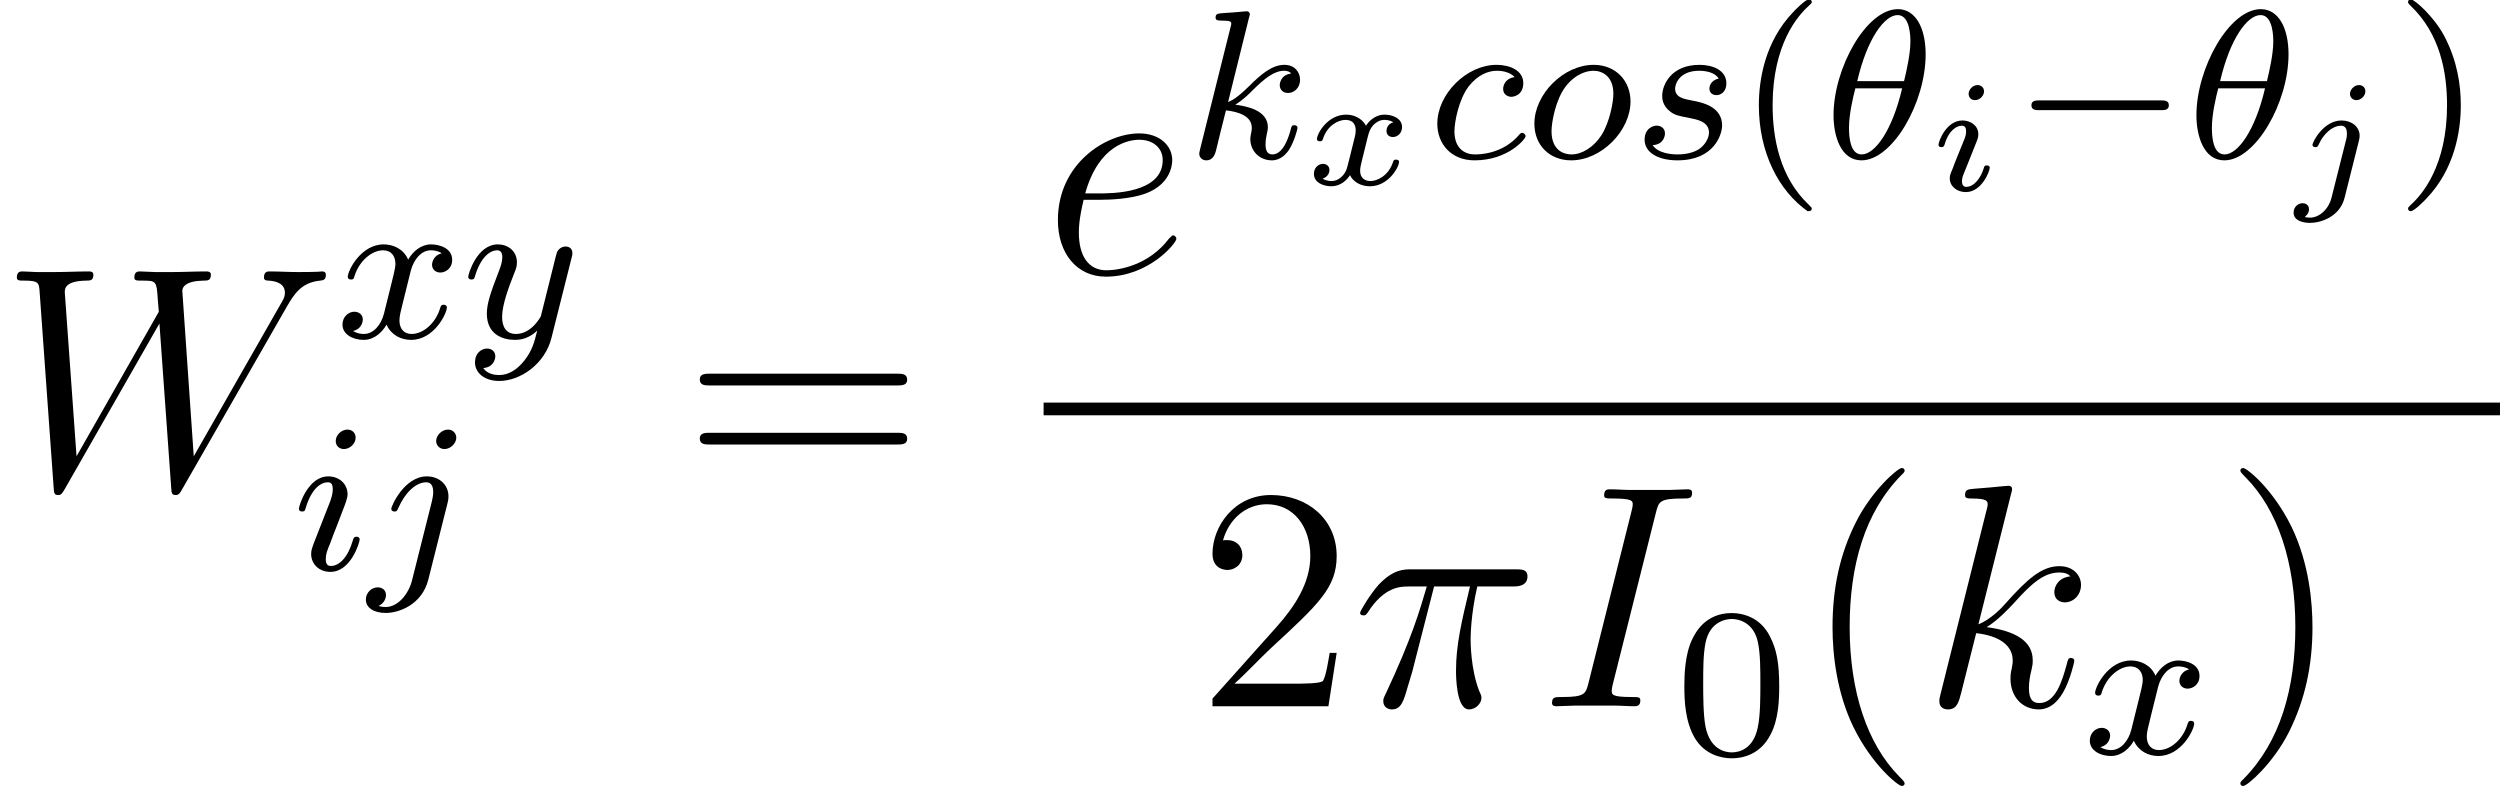
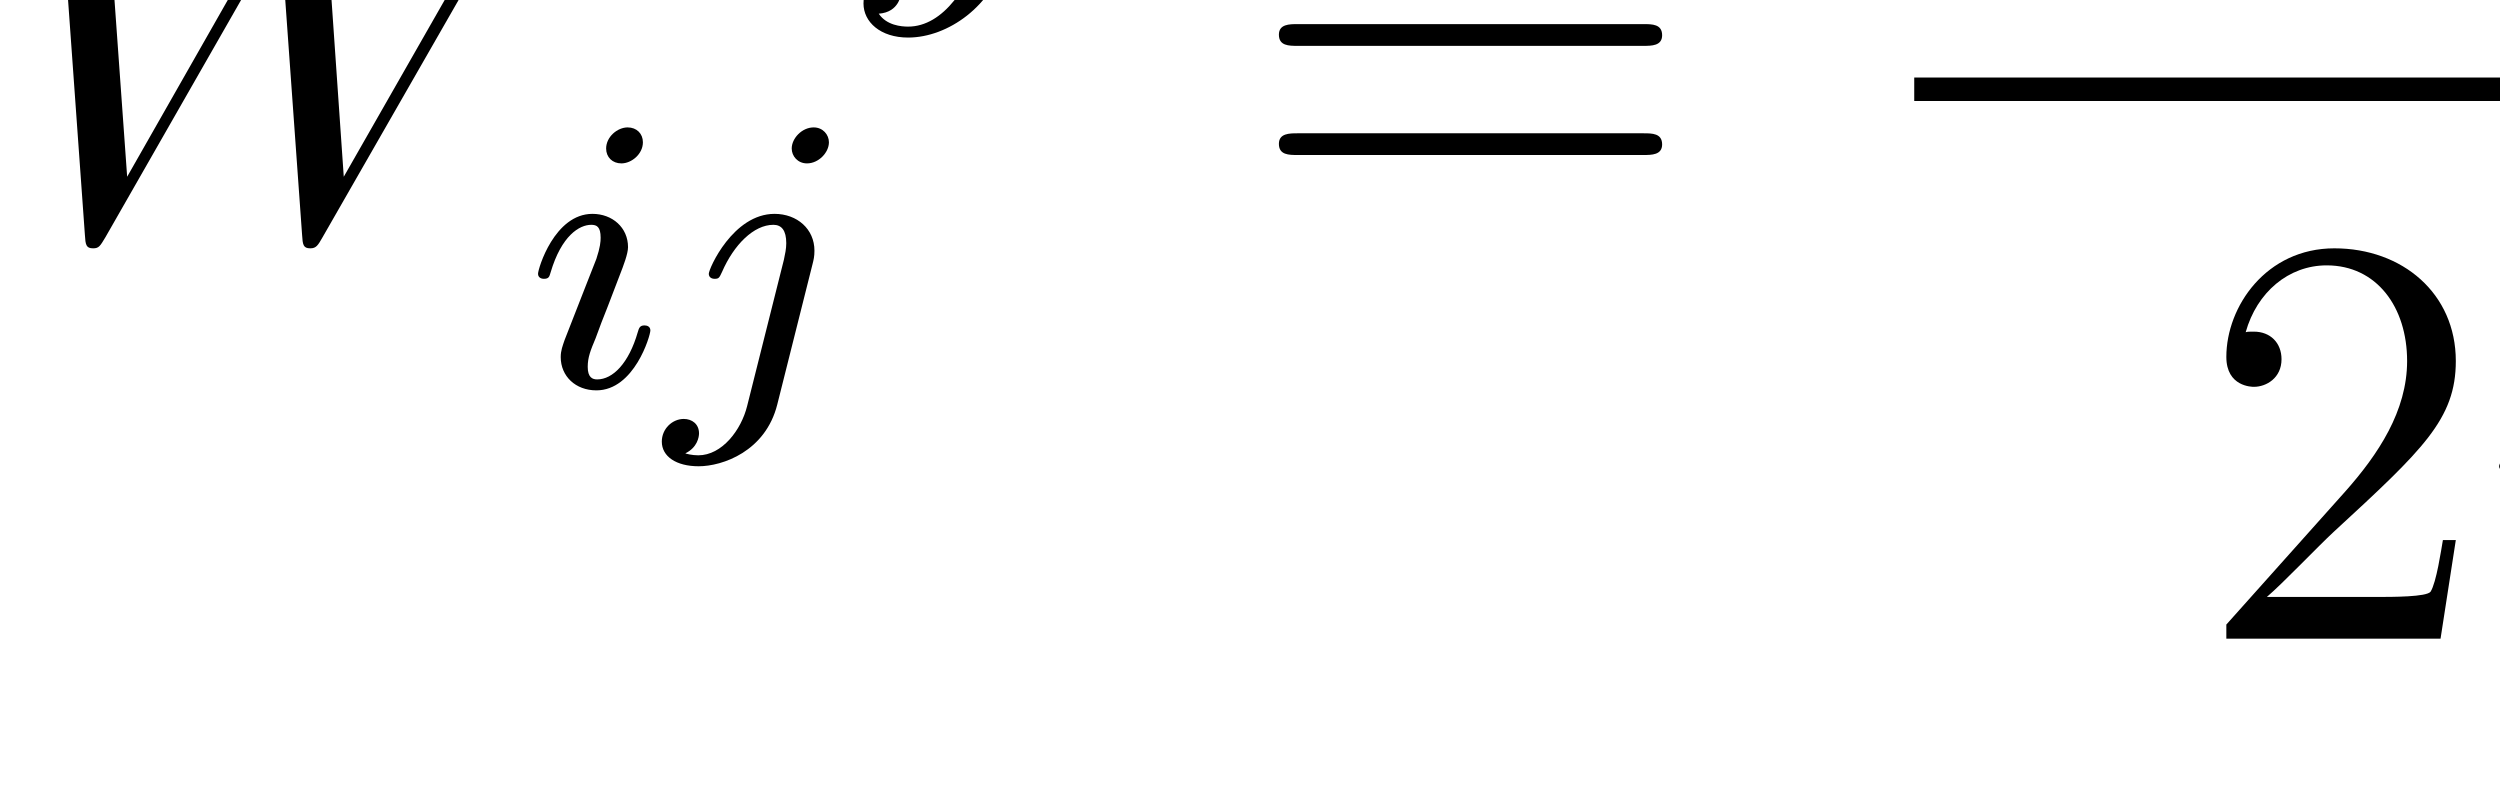
- <svg xmlns="http://www.w3.org/2000/svg" xmlns:xlink="http://www.w3.org/1999/xlink" height="33.403pt" version="1.1" viewBox="-0.239 -0.228 106.332 33.403" width="106.332pt">
-   <defs>
+ <svg xmlns="http://www.w3.org/2000/svg" xmlns:xlink="http://www.w3.org/1999/xlink" height="33.403pt" version="1.1" viewBox="-0.239 -0.228 106.332 33.403" width="106.332pt" id="svg86">
+   <defs id="defs27">
    <path d="M5.571 -1.809C5.699 -1.809 5.874 -1.809 5.874 -1.993S5.699 -2.176 5.571 -2.176H1.004C0.877 -2.176 0.701 -2.176 0.701 -1.993S0.877 -1.809 1.004 -1.809H5.571Z" id="g0-0" />
    <path d="M3.818 -3.913C3.818 -4.91 3.435 -5.611 2.774 -5.611C1.586 -5.611 0.351 -3.395 0.351 -1.618C0.351 -0.853 0.614 0.08 1.403 0.08C2.566 0.08 3.818 -2.08 3.818 -3.913ZM1.243 -2.901C1.618 -4.511 2.271 -5.388 2.766 -5.388C3.244 -5.388 3.244 -4.535 3.244 -4.384C3.244 -3.937 3.1 -3.292 3.005 -2.901H1.243ZM2.933 -2.63C2.558 -1.028 1.905 -0.143 1.411 -0.143C0.98 -0.143 0.933 -0.781 0.933 -1.148C0.933 -1.65 1.084 -2.295 1.172 -2.63H2.933Z" id="g2-18" />
    <path d="M3.26 -3.053C2.933 -3.013 2.829 -2.766 2.829 -2.606C2.829 -2.375 3.037 -2.311 3.14 -2.311C3.18 -2.311 3.587 -2.343 3.587 -2.829S3.061 -3.515 2.582 -3.515C1.451 -3.515 0.351 -2.415 0.351 -1.299C0.351 -0.542 0.869 0.08 1.753 0.08C3.013 0.08 3.674 -0.725 3.674 -0.829C3.674 -0.901 3.595 -0.956 3.547 -0.956S3.475 -0.933 3.435 -0.885C2.805 -0.143 1.913 -0.143 1.769 -0.143C1.339 -0.143 0.996 -0.406 0.996 -1.012C0.996 -1.363 1.156 -2.208 1.53 -2.702C1.881 -3.148 2.279 -3.292 2.59 -3.292C2.686 -3.292 3.053 -3.284 3.26 -3.053Z" id="g2-99" />
    <path d="M2.375 -4.973C2.375 -5.149 2.248 -5.276 2.064 -5.276C1.857 -5.276 1.626 -5.085 1.626 -4.846C1.626 -4.67 1.753 -4.543 1.937 -4.543C2.144 -4.543 2.375 -4.734 2.375 -4.973ZM1.211 -2.048L0.781 -0.948C0.741 -0.829 0.701 -0.733 0.701 -0.598C0.701 -0.207 1.004 0.08 1.427 0.08C2.2 0.08 2.527 -1.036 2.527 -1.14C2.527 -1.219 2.463 -1.243 2.407 -1.243C2.311 -1.243 2.295 -1.188 2.271 -1.108C2.088 -0.47 1.761 -0.143 1.443 -0.143C1.347 -0.143 1.251 -0.183 1.251 -0.399C1.251 -0.59 1.307 -0.733 1.411 -0.98C1.49 -1.196 1.57 -1.411 1.658 -1.626L1.905 -2.271C1.977 -2.455 2.072 -2.702 2.072 -2.837C2.072 -3.236 1.753 -3.515 1.347 -3.515C0.574 -3.515 0.239 -2.399 0.239 -2.295C0.239 -2.224 0.295 -2.192 0.359 -2.192C0.462 -2.192 0.47 -2.24 0.494 -2.319C0.717 -3.076 1.084 -3.292 1.323 -3.292C1.435 -3.292 1.514 -3.252 1.514 -3.029C1.514 -2.949 1.506 -2.837 1.427 -2.598L1.211 -2.048Z" id="g2-105" />
    <path d="M3.292 -4.973C3.292 -5.125 3.172 -5.276 2.981 -5.276C2.742 -5.276 2.534 -5.053 2.534 -4.846C2.534 -4.694 2.654 -4.543 2.845 -4.543C3.084 -4.543 3.292 -4.766 3.292 -4.973ZM1.626 0.399C1.506 0.885 1.116 1.403 0.63 1.403C0.502 1.403 0.383 1.371 0.367 1.363C0.614 1.243 0.646 1.028 0.646 0.956C0.646 0.765 0.502 0.662 0.335 0.662C0.104 0.662 -0.112 0.861 -0.112 1.124C-0.112 1.427 0.183 1.626 0.638 1.626C1.124 1.626 2.001 1.323 2.24 0.367L2.957 -2.487C2.981 -2.582 2.997 -2.646 2.997 -2.766C2.997 -3.204 2.646 -3.515 2.184 -3.515C1.339 -3.515 0.845 -2.399 0.845 -2.295C0.845 -2.224 0.901 -2.192 0.964 -2.192C1.052 -2.192 1.06 -2.216 1.116 -2.335C1.355 -2.885 1.761 -3.292 2.16 -3.292C2.327 -3.292 2.423 -3.18 2.423 -2.917C2.423 -2.805 2.399 -2.694 2.375 -2.582L1.626 0.399Z" id="g2-106" />
    <path d="M2.327 -5.292C2.335 -5.308 2.359 -5.412 2.359 -5.42C2.359 -5.46 2.327 -5.531 2.232 -5.531C2.2 -5.531 1.953 -5.507 1.769 -5.491L1.323 -5.46C1.148 -5.444 1.068 -5.436 1.068 -5.292C1.068 -5.181 1.18 -5.181 1.275 -5.181C1.658 -5.181 1.658 -5.133 1.658 -5.061C1.658 -5.037 1.658 -5.021 1.618 -4.878L0.486 -0.343C0.454 -0.223 0.454 -0.175 0.454 -0.167C0.454 -0.032 0.566 0.08 0.717 0.08C0.988 0.08 1.052 -0.175 1.084 -0.287C1.164 -0.622 1.371 -1.466 1.459 -1.801C1.897 -1.753 2.431 -1.602 2.431 -1.148C2.431 -1.108 2.431 -1.068 2.415 -0.988C2.391 -0.885 2.375 -0.773 2.375 -0.733C2.375 -0.263 2.726 0.08 3.188 0.08C3.523 0.08 3.73 -0.167 3.834 -0.319C4.025 -0.614 4.152 -1.092 4.152 -1.14C4.152 -1.219 4.089 -1.243 4.033 -1.243C3.937 -1.243 3.921 -1.196 3.889 -1.052C3.786 -0.677 3.579 -0.143 3.204 -0.143C2.997 -0.143 2.949 -0.319 2.949 -0.534C2.949 -0.638 2.957 -0.733 2.997 -0.917C3.005 -0.948 3.037 -1.076 3.037 -1.164C3.037 -1.817 2.216 -1.961 1.809 -2.016C2.104 -2.192 2.375 -2.463 2.471 -2.566C2.909 -2.997 3.268 -3.292 3.65 -3.292C3.754 -3.292 3.85 -3.268 3.913 -3.188C3.483 -3.132 3.483 -2.758 3.483 -2.75C3.483 -2.574 3.618 -2.455 3.794 -2.455C4.009 -2.455 4.248 -2.63 4.248 -2.957C4.248 -3.228 4.057 -3.515 3.658 -3.515C3.196 -3.515 2.782 -3.164 2.327 -2.71C1.865 -2.256 1.666 -2.168 1.538 -2.112L2.327 -5.292Z" id="g2-107" />
    <path d="M3.969 -2.136C3.969 -2.917 3.411 -3.515 2.582 -3.515C1.451 -3.515 0.351 -2.415 0.351 -1.299C0.351 -0.486 0.925 0.08 1.737 0.08C2.877 0.08 3.969 -1.036 3.969 -2.136ZM1.745 -0.143C1.466 -0.143 0.996 -0.287 0.996 -1.02C0.996 -1.347 1.148 -2.208 1.53 -2.702C1.921 -3.204 2.359 -3.292 2.574 -3.292C2.901 -3.292 3.324 -3.092 3.324 -2.423C3.324 -2.104 3.18 -1.347 2.877 -0.869C2.582 -0.414 2.144 -0.143 1.745 -0.143Z" id="g2-111" />
    <path d="M3.212 -2.997C3.029 -2.965 2.861 -2.821 2.861 -2.622C2.861 -2.479 2.957 -2.375 3.132 -2.375C3.252 -2.375 3.499 -2.463 3.499 -2.821C3.499 -3.316 2.981 -3.515 2.487 -3.515C1.419 -3.515 1.084 -2.758 1.084 -2.351C1.084 -2.271 1.084 -1.985 1.379 -1.761C1.562 -1.618 1.698 -1.594 2.112 -1.514C2.391 -1.459 2.845 -1.379 2.845 -0.964C2.845 -0.757 2.694 -0.494 2.471 -0.343C2.176 -0.151 1.785 -0.143 1.658 -0.143C1.466 -0.143 0.925 -0.175 0.725 -0.494C1.132 -0.51 1.188 -0.837 1.188 -0.933C1.188 -1.172 0.972 -1.227 0.877 -1.227C0.749 -1.227 0.422 -1.132 0.422 -0.693C0.422 -0.223 0.917 0.08 1.658 0.08C3.045 0.08 3.339 -0.901 3.339 -1.235C3.339 -1.953 2.558 -2.104 2.264 -2.16C1.881 -2.232 1.57 -2.287 1.57 -2.622C1.57 -2.766 1.706 -3.292 2.479 -3.292C2.782 -3.292 3.092 -3.204 3.212 -2.997Z" id="g2-115" />
    <path d="M3.993 -3.18C3.642 -3.092 3.626 -2.782 3.626 -2.75C3.626 -2.574 3.762 -2.455 3.937 -2.455S4.384 -2.59 4.384 -2.933C4.384 -3.387 3.881 -3.515 3.587 -3.515C3.212 -3.515 2.909 -3.252 2.726 -2.941C2.55 -3.363 2.136 -3.515 1.809 -3.515C0.94 -3.515 0.454 -2.519 0.454 -2.295C0.454 -2.224 0.51 -2.192 0.574 -2.192C0.669 -2.192 0.685 -2.232 0.709 -2.327C0.893 -2.909 1.371 -3.292 1.785 -3.292C2.096 -3.292 2.248 -3.068 2.248 -2.782C2.248 -2.622 2.152 -2.256 2.088 -2.001C2.032 -1.769 1.857 -1.06 1.817 -0.909C1.706 -0.478 1.419 -0.143 1.06 -0.143C1.028 -0.143 0.821 -0.143 0.654 -0.255C1.02 -0.343 1.02 -0.677 1.02 -0.685C1.02 -0.869 0.877 -0.98 0.701 -0.98C0.486 -0.98 0.255 -0.797 0.255 -0.494C0.255 -0.128 0.646 0.08 1.052 0.08C1.474 0.08 1.769 -0.239 1.913 -0.494C2.088 -0.104 2.455 0.08 2.837 0.08C3.706 0.08 4.184 -0.917 4.184 -1.14C4.184 -1.219 4.121 -1.243 4.065 -1.243C3.969 -1.243 3.953 -1.188 3.929 -1.108C3.77 -0.574 3.316 -0.143 2.853 -0.143C2.59 -0.143 2.399 -0.319 2.399 -0.654C2.399 -0.813 2.447 -0.996 2.558 -1.443C2.614 -1.682 2.79 -2.383 2.829 -2.534C2.941 -2.949 3.22 -3.292 3.579 -3.292C3.618 -3.292 3.826 -3.292 3.993 -3.18Z" id="g2-120" />
    <path d="M4.129 -3.005C4.16 -3.116 4.16 -3.132 4.16 -3.188C4.16 -3.387 4.001 -3.435 3.905 -3.435C3.865 -3.435 3.682 -3.427 3.579 -3.22C3.563 -3.18 3.491 -2.893 3.451 -2.726L2.973 -0.813C2.965 -0.789 2.622 -0.143 2.04 -0.143C1.65 -0.143 1.514 -0.43 1.514 -0.789C1.514 -1.251 1.785 -1.961 1.969 -2.423C2.048 -2.622 2.072 -2.694 2.072 -2.837C2.072 -3.276 1.722 -3.515 1.355 -3.515C0.566 -3.515 0.239 -2.391 0.239 -2.295C0.239 -2.224 0.295 -2.192 0.359 -2.192C0.462 -2.192 0.47 -2.24 0.494 -2.319C0.701 -3.013 1.044 -3.292 1.331 -3.292C1.451 -3.292 1.522 -3.212 1.522 -3.029C1.522 -2.861 1.459 -2.678 1.403 -2.534C1.076 -1.69 0.94 -1.283 0.94 -0.909C0.94 -0.128 1.53 0.08 2.001 0.08C2.375 0.08 2.646 -0.088 2.837 -0.271C2.726 0.175 2.646 0.486 2.343 0.869C2.08 1.196 1.761 1.403 1.403 1.403C1.267 1.403 0.964 1.379 0.805 1.14C1.227 1.108 1.259 0.749 1.259 0.701C1.259 0.51 1.116 0.406 0.948 0.406C0.773 0.406 0.494 0.542 0.494 0.933C0.494 1.307 0.837 1.626 1.403 1.626C2.216 1.626 3.132 0.972 3.371 0.008L4.129 -3.005Z" id="g2-121" />
    <path d="M2.654 1.993C2.718 1.993 2.813 1.993 2.813 1.897C2.813 1.865 2.805 1.857 2.702 1.753C1.61 0.725 1.339 -0.757 1.339 -1.993C1.339 -4.288 2.287 -5.364 2.694 -5.731C2.805 -5.834 2.813 -5.842 2.813 -5.882S2.782 -5.978 2.702 -5.978C2.574 -5.978 2.176 -5.571 2.112 -5.499C1.044 -4.384 0.821 -2.949 0.821 -1.993C0.821 -0.207 1.57 1.227 2.654 1.993Z" id="g4-40" />
    <path d="M2.463 -1.993C2.463 -2.75 2.335 -3.658 1.841 -4.599C1.451 -5.332 0.725 -5.978 0.582 -5.978C0.502 -5.978 0.478 -5.922 0.478 -5.882C0.478 -5.85 0.478 -5.834 0.574 -5.738C1.69 -4.678 1.945 -3.22 1.945 -1.993C1.945 0.295 0.996 1.379 0.59 1.745C0.486 1.849 0.478 1.857 0.478 1.897S0.502 1.993 0.582 1.993C0.709 1.993 1.108 1.586 1.172 1.514C2.24 0.399 2.463 -1.036 2.463 -1.993Z" id="g4-41" />
    <path d="M3.897 -2.542C3.897 -3.395 3.81 -3.913 3.547 -4.423C3.196 -5.125 2.55 -5.3 2.112 -5.3C1.108 -5.3 0.741 -4.551 0.63 -4.328C0.343 -3.746 0.327 -2.957 0.327 -2.542C0.327 -2.016 0.351 -1.211 0.733 -0.574C1.1 0.016 1.69 0.167 2.112 0.167C2.495 0.167 3.18 0.048 3.579 -0.741C3.873 -1.315 3.897 -2.024 3.897 -2.542ZM2.112 -0.056C1.841 -0.056 1.291 -0.183 1.124 -1.02C1.036 -1.474 1.036 -2.224 1.036 -2.638C1.036 -3.188 1.036 -3.746 1.124 -4.184C1.291 -4.997 1.913 -5.077 2.112 -5.077C2.383 -5.077 2.933 -4.941 3.092 -4.216C3.188 -3.778 3.188 -3.18 3.188 -2.638C3.188 -2.168 3.188 -1.451 3.092 -1.004C2.925 -0.167 2.375 -0.056 2.112 -0.056Z" id="g4-48" />
    <path d="M3.096 -4.507H4.447C4.125 -3.168 3.921 -2.295 3.921 -1.339C3.921 -1.172 3.921 0.12 4.411 0.12C4.663 0.12 4.878 -0.108 4.878 -0.311C4.878 -0.371 4.878 -0.395 4.794 -0.574C4.471 -1.399 4.471 -2.427 4.471 -2.511C4.471 -2.582 4.471 -3.431 4.722 -4.507H6.061C6.217 -4.507 6.611 -4.507 6.611 -4.89C6.611 -5.153 6.384 -5.153 6.169 -5.153H2.236C1.961 -5.153 1.554 -5.153 1.004 -4.567C0.693 -4.22 0.311 -3.587 0.311 -3.515S0.371 -3.419 0.442 -3.419C0.526 -3.419 0.538 -3.455 0.598 -3.527C1.219 -4.507 1.841 -4.507 2.14 -4.507H2.821C2.558 -3.61 2.26 -2.57 1.279 -0.478C1.184 -0.287 1.184 -0.263 1.184 -0.191C1.184 0.06 1.399 0.12 1.506 0.12C1.853 0.12 1.949 -0.191 2.092 -0.693C2.283 -1.303 2.283 -1.327 2.403 -1.805L3.096 -4.507Z" id="g3-25" />
    <path d="M4.399 -7.281C4.507 -7.699 4.531 -7.819 5.404 -7.819C5.667 -7.819 5.762 -7.819 5.762 -8.046C5.762 -8.165 5.631 -8.165 5.595 -8.165C5.38 -8.165 5.117 -8.141 4.902 -8.141H3.431C3.192 -8.141 2.917 -8.165 2.678 -8.165C2.582 -8.165 2.451 -8.165 2.451 -7.938C2.451 -7.819 2.546 -7.819 2.786 -7.819C3.527 -7.819 3.527 -7.723 3.527 -7.592C3.527 -7.508 3.503 -7.436 3.479 -7.329L1.865 -0.885C1.757 -0.466 1.734 -0.347 0.861 -0.347C0.598 -0.347 0.49 -0.347 0.49 -0.12C0.49 0 0.61 0 0.669 0C0.885 0 1.148 -0.024 1.363 -0.024H2.833C3.072 -0.024 3.335 0 3.575 0C3.67 0 3.814 0 3.814 -0.215C3.814 -0.347 3.742 -0.347 3.479 -0.347C2.738 -0.347 2.738 -0.442 2.738 -0.586C2.738 -0.61 2.738 -0.669 2.786 -0.861L4.399 -7.281Z" id="g3-73" />
    <path d="M10.796 -6.838C11.07 -7.305 11.334 -7.747 12.051 -7.819C12.158 -7.831 12.266 -7.843 12.266 -8.034C12.266 -8.165 12.158 -8.165 12.123 -8.165C12.099 -8.165 12.015 -8.141 11.226 -8.141C10.867 -8.141 10.497 -8.165 10.15 -8.165C10.078 -8.165 9.935 -8.165 9.935 -7.938C9.935 -7.831 10.03 -7.819 10.102 -7.819C10.341 -7.807 10.724 -7.735 10.724 -7.364C10.724 -7.209 10.676 -7.125 10.556 -6.922L7.293 -1.207L6.862 -7.436C6.862 -7.58 6.994 -7.807 7.663 -7.819C7.819 -7.819 7.938 -7.819 7.938 -8.046C7.938 -8.165 7.819 -8.165 7.759 -8.165C7.34 -8.165 6.898 -8.141 6.468 -8.141H5.846C5.667 -8.141 5.452 -8.165 5.272 -8.165C5.2 -8.165 5.057 -8.165 5.057 -7.938C5.057 -7.819 5.141 -7.819 5.344 -7.819C5.894 -7.819 5.894 -7.807 5.942 -7.077L5.978 -6.647L2.881 -1.207L2.439 -7.376C2.439 -7.508 2.439 -7.807 3.252 -7.819C3.383 -7.819 3.515 -7.819 3.515 -8.034C3.515 -8.165 3.407 -8.165 3.335 -8.165C2.917 -8.165 2.475 -8.141 2.044 -8.141H1.423C1.243 -8.141 1.028 -8.165 0.849 -8.165C0.777 -8.165 0.634 -8.165 0.634 -7.938C0.634 -7.819 0.729 -7.819 0.897 -7.819C1.459 -7.819 1.47 -7.747 1.494 -7.364L2.02 -0.024C2.032 0.179 2.044 0.251 2.188 0.251C2.307 0.251 2.331 0.203 2.439 0.024L6.001 -6.205L6.444 -0.024C6.456 0.179 6.468 0.251 6.611 0.251C6.731 0.251 6.767 0.191 6.862 0.024L10.796 -6.838Z" id="g3-87" />
    <path d="M2.14 -2.774C2.463 -2.774 3.276 -2.798 3.85 -3.013C4.758 -3.359 4.842 -4.053 4.842 -4.268C4.842 -4.794 4.388 -5.272 3.599 -5.272C2.343 -5.272 0.538 -4.136 0.538 -2.008C0.538 -0.753 1.255 0.12 2.343 0.12C3.969 0.12 4.997 -1.148 4.997 -1.303C4.997 -1.375 4.926 -1.435 4.878 -1.435C4.842 -1.435 4.83 -1.423 4.722 -1.315C3.957 -0.299 2.821 -0.12 2.367 -0.12C1.686 -0.12 1.327 -0.658 1.327 -1.542C1.327 -1.71 1.327 -2.008 1.506 -2.774H2.14ZM1.566 -3.013C2.08 -4.854 3.216 -5.033 3.599 -5.033C4.125 -5.033 4.483 -4.722 4.483 -4.268C4.483 -3.013 2.57 -3.013 2.068 -3.013H1.566Z" id="g3-101" />
    <path d="M3.359 -7.998C3.371 -8.046 3.395 -8.118 3.395 -8.177C3.395 -8.297 3.276 -8.297 3.252 -8.297C3.24 -8.297 2.809 -8.261 2.594 -8.237C2.391 -8.225 2.212 -8.201 1.997 -8.189C1.71 -8.165 1.626 -8.153 1.626 -7.938C1.626 -7.819 1.745 -7.819 1.865 -7.819C2.475 -7.819 2.475 -7.711 2.475 -7.592C2.475 -7.544 2.475 -7.52 2.415 -7.305L0.705 -0.466C0.658 -0.287 0.658 -0.263 0.658 -0.191C0.658 0.072 0.861 0.12 0.98 0.12C1.315 0.12 1.387 -0.143 1.482 -0.514L2.044 -2.75C2.905 -2.654 3.419 -2.295 3.419 -1.722C3.419 -1.65 3.419 -1.602 3.383 -1.423C3.335 -1.243 3.335 -1.1 3.335 -1.04C3.335 -0.347 3.79 0.12 4.399 0.12C4.949 0.12 5.236 -0.383 5.332 -0.55C5.583 -0.992 5.738 -1.662 5.738 -1.71C5.738 -1.769 5.691 -1.817 5.619 -1.817C5.511 -1.817 5.499 -1.769 5.452 -1.578C5.284 -0.956 5.033 -0.12 4.423 -0.12C4.184 -0.12 4.029 -0.239 4.029 -0.693C4.029 -0.921 4.077 -1.184 4.125 -1.363C4.172 -1.578 4.172 -1.59 4.172 -1.734C4.172 -2.439 3.539 -2.833 2.439 -2.977C2.869 -3.24 3.3 -3.706 3.467 -3.885C4.148 -4.651 4.615 -5.033 5.165 -5.033C5.44 -5.033 5.511 -4.961 5.595 -4.89C5.153 -4.842 4.985 -4.531 4.985 -4.292C4.985 -4.005 5.212 -3.909 5.38 -3.909C5.703 -3.909 5.99 -4.184 5.99 -4.567C5.99 -4.914 5.715 -5.272 5.177 -5.272C4.519 -5.272 3.981 -4.806 3.132 -3.85C3.013 -3.706 2.57 -3.252 2.128 -3.084L3.359 -7.998Z" id="g3-107" />
    <path d="M2.08 -3.73C2.08 -3.873 1.973 -3.969 1.835 -3.969C1.674 -3.969 1.5 -3.814 1.5 -3.64C1.5 -3.491 1.608 -3.401 1.739 -3.401C1.931 -3.401 2.08 -3.581 2.08 -3.73ZM1.722 -1.644C1.745 -1.704 1.799 -1.847 1.823 -1.901C1.841 -1.955 1.865 -2.014 1.865 -2.116C1.865 -2.451 1.566 -2.636 1.267 -2.636C0.658 -2.636 0.365 -1.847 0.365 -1.716C0.365 -1.686 0.389 -1.632 0.472 -1.632S0.574 -1.668 0.592 -1.722C0.759 -2.301 1.076 -2.439 1.243 -2.439C1.363 -2.439 1.405 -2.361 1.405 -2.224C1.405 -2.104 1.369 -2.014 1.357 -1.973L1.046 -1.207C0.974 -1.034 0.974 -1.022 0.897 -0.819C0.819 -0.64 0.789 -0.562 0.789 -0.46C0.789 -0.155 1.064 0.06 1.393 0.06C1.997 0.06 2.295 -0.729 2.295 -0.861C2.295 -0.873 2.289 -0.944 2.182 -0.944C2.098 -0.944 2.092 -0.915 2.056 -0.801C1.961 -0.496 1.716 -0.137 1.411 -0.137C1.303 -0.137 1.249 -0.209 1.249 -0.353C1.249 -0.472 1.285 -0.562 1.363 -0.747L1.722 -1.644Z" id="g1-105" />
    <path d="M2.774 -3.73C2.774 -3.909 2.63 -3.969 2.534 -3.969C2.343 -3.969 2.194 -3.784 2.194 -3.64C2.194 -3.515 2.289 -3.401 2.439 -3.401C2.594 -3.401 2.774 -3.551 2.774 -3.73ZM1.5 0.269C1.387 0.717 1.034 1.022 0.687 1.022C0.669 1.022 0.502 1.016 0.502 0.992C0.502 0.986 0.52 0.974 0.52 0.968C0.61 0.897 0.652 0.801 0.652 0.711C0.652 0.52 0.496 0.478 0.412 0.478C0.251 0.478 0.072 0.61 0.072 0.831C0.072 1.148 0.448 1.219 0.693 1.219C1.094 1.219 1.811 0.992 1.991 0.275L2.529 -1.865C2.54 -1.925 2.558 -1.979 2.558 -2.062C2.558 -2.397 2.26 -2.636 1.877 -2.636C1.201 -2.636 0.783 -1.829 0.783 -1.716C0.783 -1.68 0.807 -1.632 0.891 -1.632S0.98 -1.656 1.022 -1.739C1.196 -2.128 1.53 -2.439 1.859 -2.439C2.038 -2.439 2.08 -2.289 2.08 -2.14C2.08 -2.062 2.068 -1.979 2.062 -1.961L1.5 0.269Z" id="g1-106" />
    <path d="M3.365 -2.349C3.156 -2.289 3.108 -2.116 3.108 -2.026C3.108 -1.835 3.264 -1.793 3.347 -1.793C3.521 -1.793 3.694 -1.937 3.694 -2.17C3.694 -2.493 3.341 -2.636 3.037 -2.636C2.642 -2.636 2.403 -2.331 2.337 -2.218C2.26 -2.367 2.032 -2.636 1.584 -2.636C0.897 -2.636 0.49 -1.925 0.49 -1.716C0.49 -1.686 0.514 -1.632 0.598 -1.632S0.699 -1.668 0.717 -1.722C0.867 -2.206 1.273 -2.439 1.566 -2.439S1.949 -2.248 1.949 -2.05C1.949 -1.979 1.949 -1.925 1.901 -1.739C1.763 -1.184 1.632 -0.64 1.602 -0.568C1.512 -0.341 1.297 -0.137 1.046 -0.137C1.01 -0.137 0.843 -0.137 0.705 -0.227C0.938 -0.305 0.962 -0.502 0.962 -0.55C0.962 -0.705 0.843 -0.783 0.723 -0.783C0.556 -0.783 0.377 -0.652 0.377 -0.406C0.377 -0.066 0.753 0.06 1.034 0.06C1.375 0.06 1.62 -0.173 1.734 -0.359C1.853 -0.108 2.14 0.06 2.481 0.06C3.186 0.06 3.581 -0.664 3.581 -0.861C3.581 -0.873 3.575 -0.944 3.467 -0.944C3.383 -0.944 3.371 -0.903 3.353 -0.849C3.18 -0.329 2.756 -0.137 2.505 -0.137C2.277 -0.137 2.116 -0.269 2.116 -0.52C2.116 -0.634 2.146 -0.765 2.2 -0.974L2.391 -1.751C2.451 -1.985 2.481 -2.092 2.606 -2.236C2.69 -2.325 2.833 -2.439 3.025 -2.439C3.055 -2.439 3.234 -2.439 3.365 -2.349Z" id="g1-120" />
    <path d="M3.885 2.905C3.885 2.869 3.885 2.845 3.682 2.642C2.487 1.435 1.817 -0.538 1.817 -2.977C1.817 -5.296 2.379 -7.293 3.766 -8.703C3.885 -8.811 3.885 -8.835 3.885 -8.871C3.885 -8.942 3.826 -8.966 3.778 -8.966C3.622 -8.966 2.642 -8.106 2.056 -6.934C1.447 -5.727 1.172 -4.447 1.172 -2.977C1.172 -1.913 1.339 -0.49 1.961 0.789C2.666 2.224 3.646 3.001 3.778 3.001C3.826 3.001 3.885 2.977 3.885 2.905Z" id="g5-40" />
    <path d="M3.371 -2.977C3.371 -3.885 3.252 -5.368 2.582 -6.755C1.877 -8.189 0.897 -8.966 0.765 -8.966C0.717 -8.966 0.658 -8.942 0.658 -8.871C0.658 -8.835 0.658 -8.811 0.861 -8.608C2.056 -7.4 2.726 -5.428 2.726 -2.989C2.726 -0.669 2.164 1.327 0.777 2.738C0.658 2.845 0.658 2.869 0.658 2.905C0.658 2.977 0.717 3.001 0.765 3.001C0.921 3.001 1.901 2.14 2.487 0.968C3.096 -0.251 3.371 -1.542 3.371 -2.977Z" id="g5-41" />
    <path d="M5.26 -2.008H4.997C4.961 -1.805 4.866 -1.148 4.746 -0.956C4.663 -0.849 3.981 -0.849 3.622 -0.849H1.411C1.734 -1.124 2.463 -1.889 2.774 -2.176C4.591 -3.85 5.26 -4.471 5.26 -5.655C5.26 -7.03 4.172 -7.95 2.786 -7.95S0.586 -6.767 0.586 -5.738C0.586 -5.129 1.112 -5.129 1.148 -5.129C1.399 -5.129 1.71 -5.308 1.71 -5.691C1.71 -6.025 1.482 -6.253 1.148 -6.253C1.04 -6.253 1.016 -6.253 0.98 -6.241C1.207 -7.054 1.853 -7.603 2.63 -7.603C3.646 -7.603 4.268 -6.755 4.268 -5.655C4.268 -4.639 3.682 -3.754 3.001 -2.989L0.586 -0.287V0H4.949L5.26 -2.008Z" id="g5-50" />
    <path d="M8.07 -3.873C8.237 -3.873 8.452 -3.873 8.452 -4.089C8.452 -4.316 8.249 -4.316 8.07 -4.316H1.028C0.861 -4.316 0.646 -4.316 0.646 -4.101C0.646 -3.873 0.849 -3.873 1.028 -3.873H8.07ZM8.07 -1.65C8.237 -1.65 8.452 -1.65 8.452 -1.865C8.452 -2.092 8.249 -2.092 8.07 -2.092H1.028C0.861 -2.092 0.646 -2.092 0.646 -1.877C0.646 -1.65 0.849 -1.65 1.028 -1.65H8.07Z" id="g5-61" />
  </defs>
-   <g id="page1" transform="matrix(1.13 0 0 1.13 -63.986 -61.0453)">
-     <use x="56.413" xlink:href="#g3-87" y="72.202" />
-     <use x="69.049" xlink:href="#g2-120" y="66.534" />
-     <use x="73.798" xlink:href="#g2-121" y="66.534" />
-     <use x="67.424" xlink:href="#g2-105" y="75.266" />
-     <use x="70.296" xlink:href="#g2-106" y="75.266" />
-     <use x="82.107" xlink:href="#g5-61" y="72.202" />
-     <use x="95.694" xlink:href="#g3-101" y="64.114" />
-     <use x="101.099" xlink:href="#g2-107" y="59.776" />
-     <use x="105.492" xlink:href="#g1-120" y="60.772" />
-     <use x="110.162" xlink:href="#g2-99" y="59.776" />
-     <use x="113.816" xlink:href="#g2-111" y="59.776" />
-     <use x="117.894" xlink:href="#g2-115" y="59.776" />
-     <use x="121.795" xlink:href="#g4-40" y="59.776" />
-     <use x="125.076" xlink:href="#g2-18" y="59.776" />
-     <use x="129.012" xlink:href="#g1-105" y="60.991" />
-     <use x="132.174" xlink:href="#g0-0" y="59.776" />
-     <use x="138.735" xlink:href="#g2-18" y="59.776" />
-     <use x="142.671" xlink:href="#g1-106" y="60.991" />
-     <use x="146.574" xlink:href="#g4-41" y="59.776" />
-     <rect height="0.478" width="54.818" x="95.694" y="68.974" />
-     <use x="101.465" xlink:href="#g5-50" y="80.403" />
-     <use x="107.296" xlink:href="#g3-25" y="80.403" />
-     <use x="114.341" xlink:href="#g3-73" y="80.403" />
-     <use x="119.485" xlink:href="#g4-48" y="82.196" />
-     <use x="124.217" xlink:href="#g5-40" y="80.403" />
-     <use x="128.752" xlink:href="#g3-107" y="80.403" />
-     <use x="134.818" xlink:href="#g2-120" y="82.196" />
-     <use x="140.083" xlink:href="#g5-41" y="80.403" />
+   <g id="page1" transform="matrix(2.088178,0,0,2.088178,-118.6471,-140.9606)">
+     <use x="56.413" xlink:href="#g3-87" y="72.202" id="use29" width="100%" height="100%" />
+     <use x="69.049" xlink:href="#g2-120" y="66.534" id="use31" width="100%" height="100%" />
+     <use x="73.798" xlink:href="#g2-121" y="66.534" id="use33" width="100%" height="100%" />
+     <use x="67.424" xlink:href="#g2-105" y="75.266" id="use35" width="100%" height="100%" />
+     <use x="70.296" xlink:href="#g2-106" y="75.266" id="use37" width="100%" height="100%" />
+     <use x="82.107" xlink:href="#g5-61" y="72.202" id="use39" width="100%" height="100%" />
+     <use x="95.694" xlink:href="#g3-101" y="64.114" id="use41" width="100%" height="100%" />
+     <use x="101.099" xlink:href="#g2-107" y="59.776" id="use43" width="100%" height="100%" />
+     <use x="105.492" xlink:href="#g1-120" y="60.772" id="use45" width="100%" height="100%" />
+     <use x="110.162" xlink:href="#g2-99" y="59.776" id="use47" width="100%" height="100%" />
+     <use x="113.816" xlink:href="#g2-111" y="59.776" id="use49" width="100%" height="100%" />
+     <use x="117.894" xlink:href="#g2-115" y="59.776" id="use51" width="100%" height="100%" />
+     <use x="121.795" xlink:href="#g4-40" y="59.776" id="use53" width="100%" height="100%" />
+     <use x="125.076" xlink:href="#g2-18" y="59.776" id="use55" width="100%" height="100%" />
+     <use x="129.012" xlink:href="#g1-105" y="60.991" id="use57" width="100%" height="100%" />
+     <use x="132.174" xlink:href="#g0-0" y="59.776" id="use59" width="100%" height="100%" />
+     <use x="138.735" xlink:href="#g2-18" y="59.776" id="use61" width="100%" height="100%" />
+     <use x="142.671" xlink:href="#g1-106" y="60.991" id="use63" width="100%" height="100%" />
+     <use x="146.574" xlink:href="#g4-41" y="59.776" id="use65" width="100%" height="100%" />
+     <rect height="0.478" width="54.818" x="95.694" y="68.974" id="rect67" />
+     <use x="101.465" xlink:href="#g5-50" y="80.403" id="use69" width="100%" height="100%" />
+     <use x="107.296" xlink:href="#g3-25" y="80.403" id="use71" width="100%" height="100%" />
+     <use x="114.341" xlink:href="#g3-73" y="80.403" id="use73" width="100%" height="100%" />
+     <use x="119.485" xlink:href="#g4-48" y="82.196" id="use75" width="100%" height="100%" />
+     <use x="124.217" xlink:href="#g5-40" y="80.403" id="use77" width="100%" height="100%" />
+     <use x="128.752" xlink:href="#g3-107" y="80.403" id="use79" width="100%" height="100%" />
+     <use x="134.818" xlink:href="#g2-120" y="82.196" id="use81" width="100%" height="100%" />
+     <use x="140.083" xlink:href="#g5-41" y="80.403" id="use83" width="100%" height="100%" />
  </g>
</svg>
